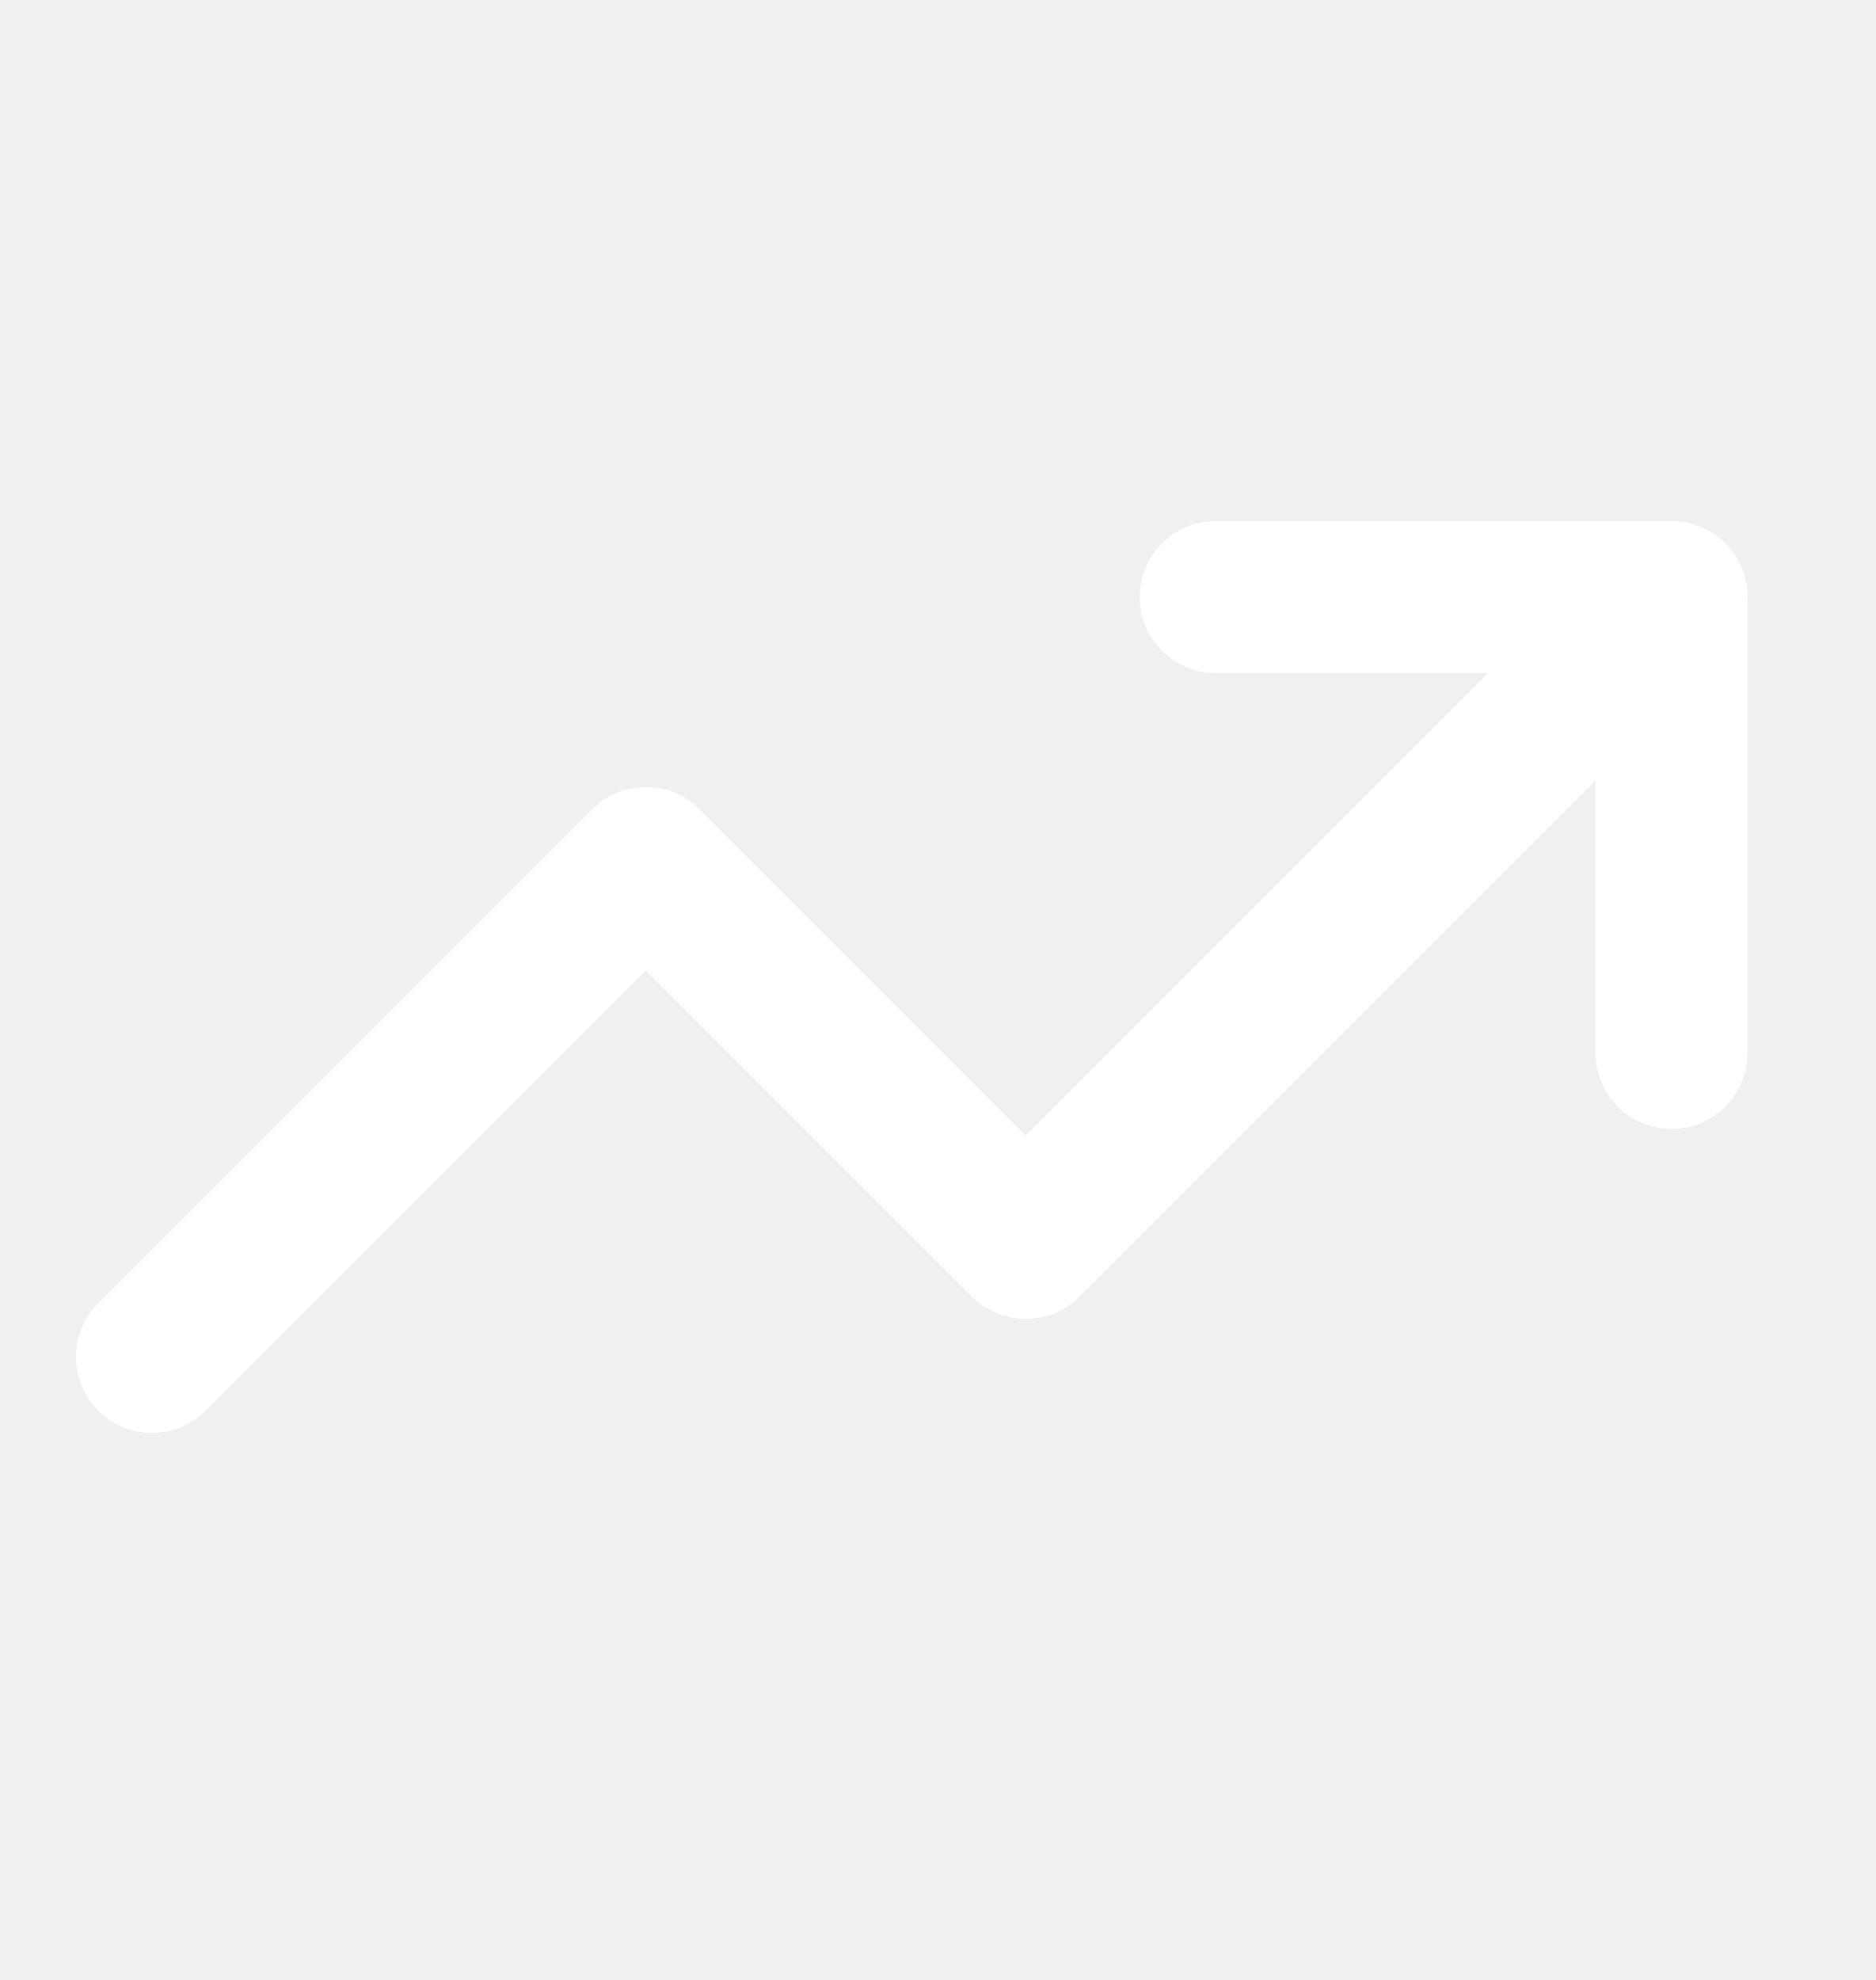
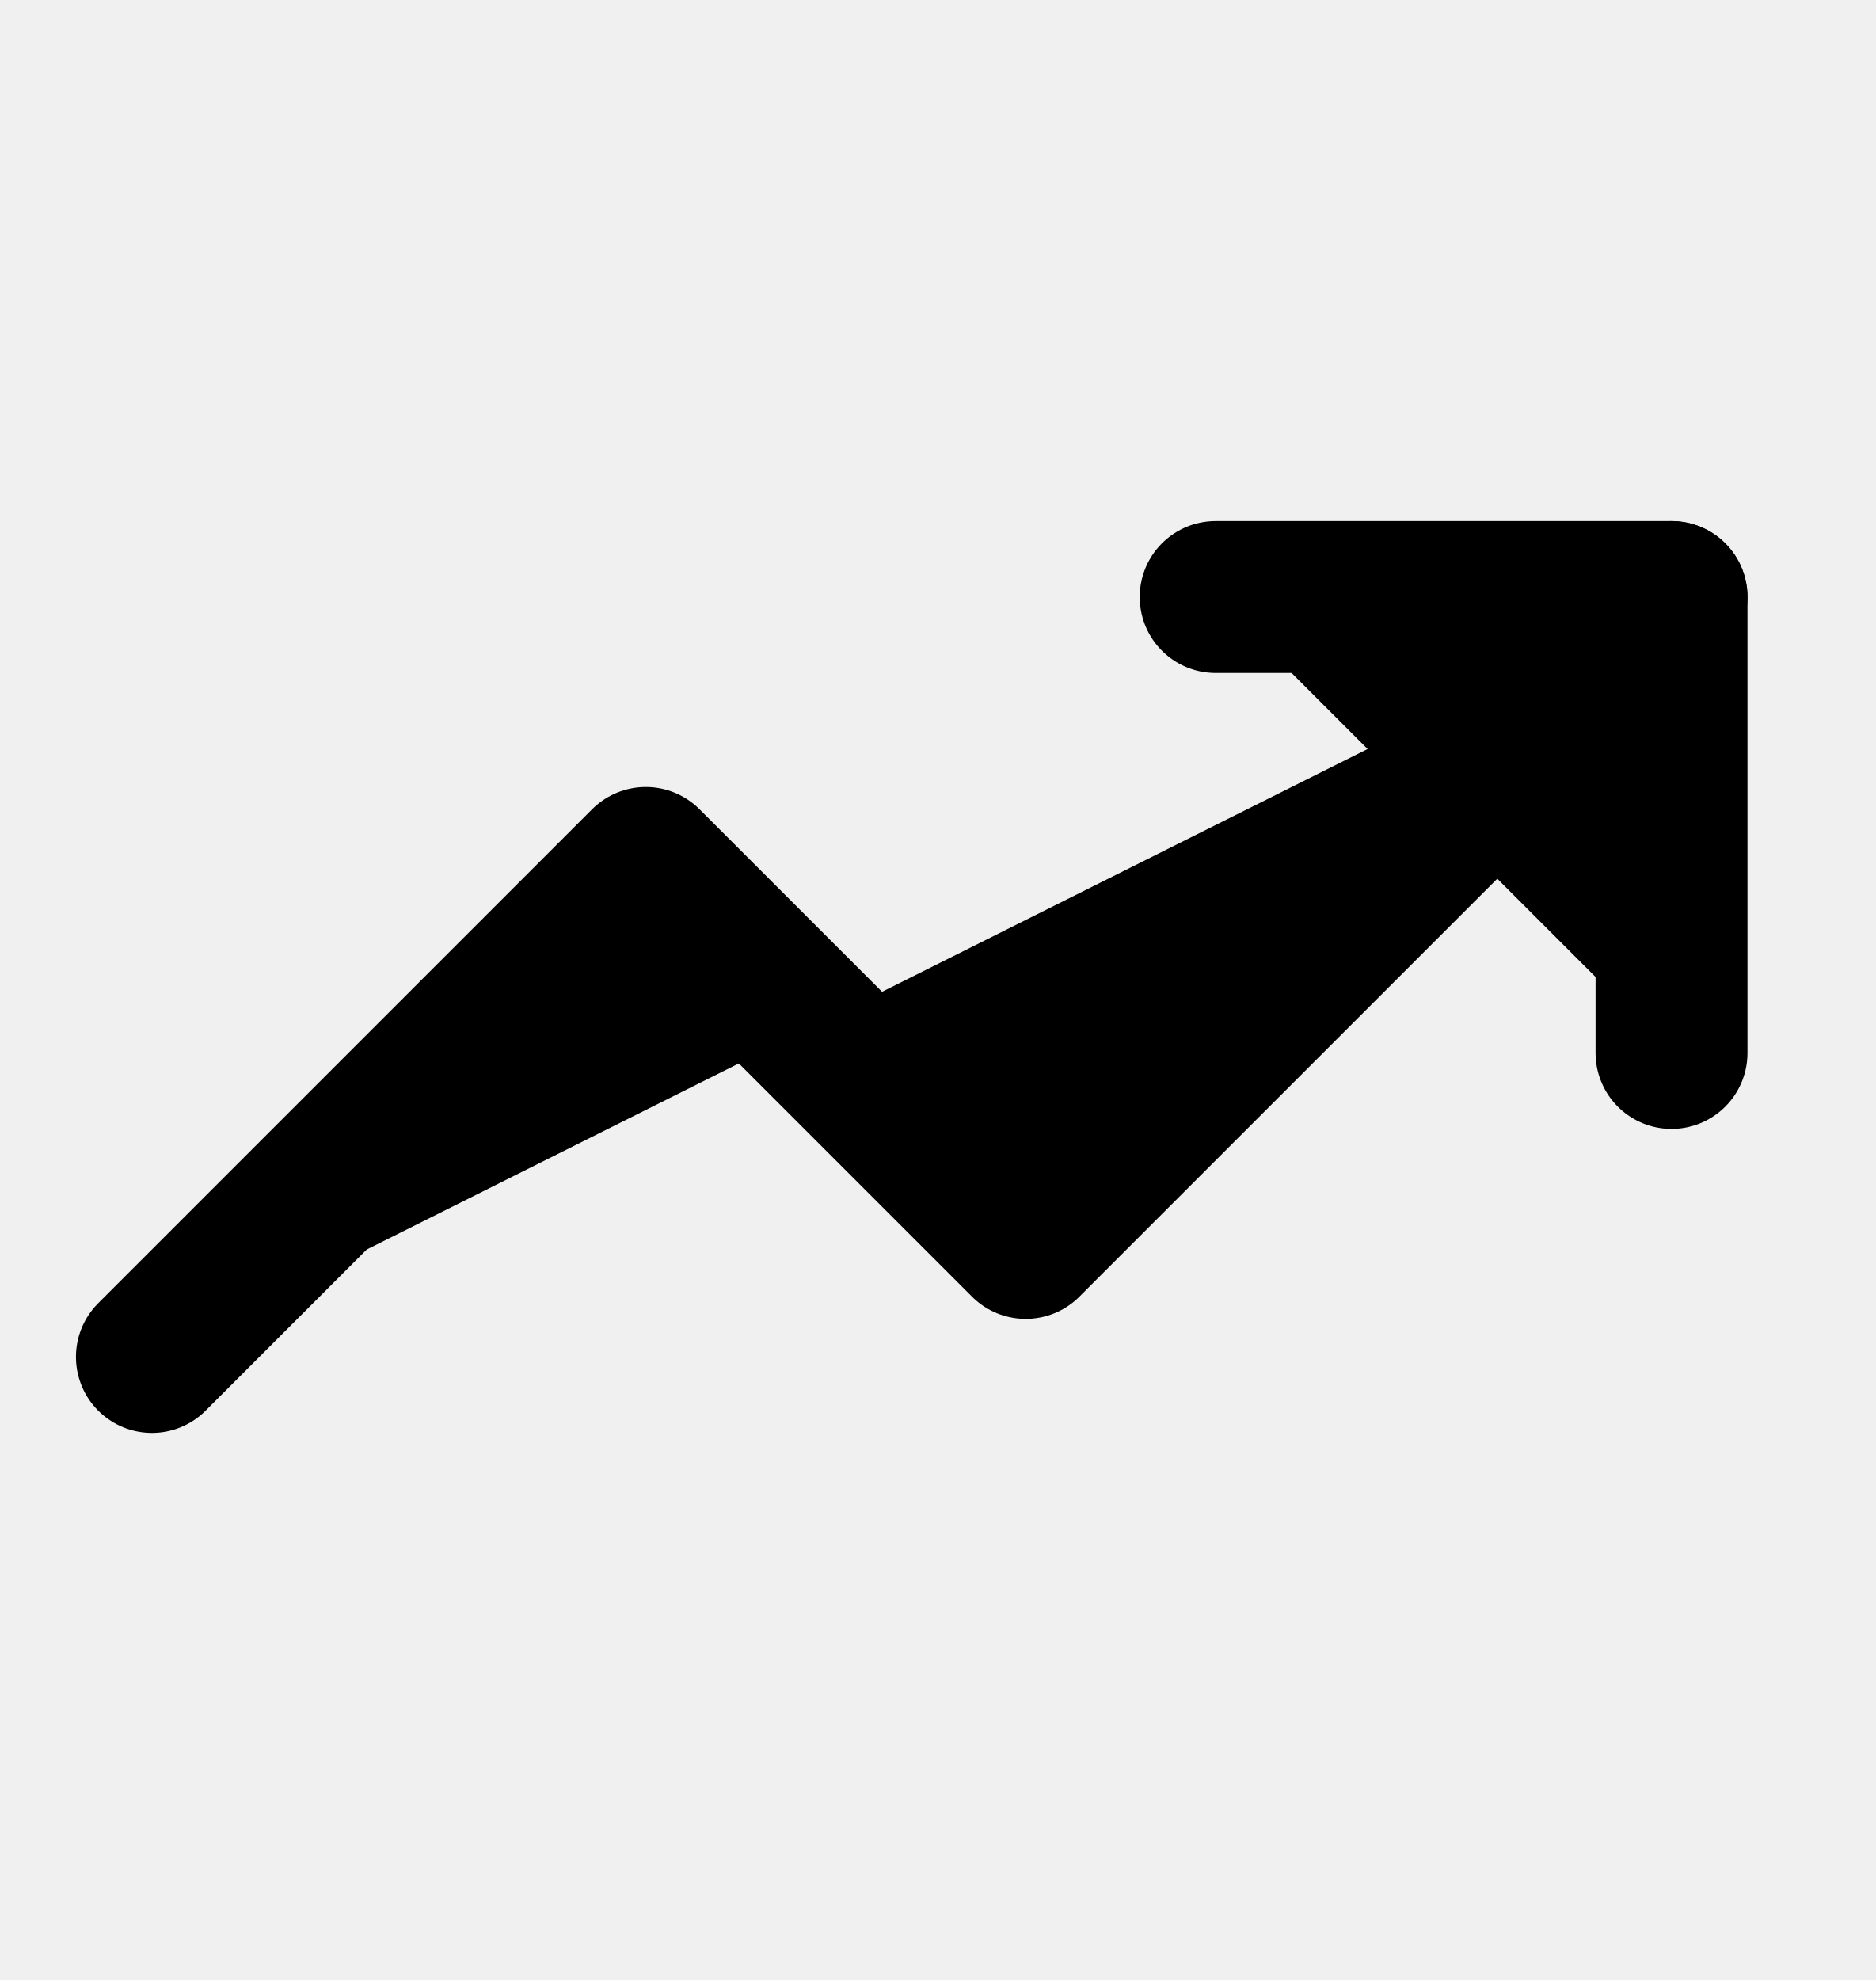
- <svg xmlns="http://www.w3.org/2000/svg" width="18" height="19" viewBox="0 0 18 19" fill="none">
-   <path d="M11.667 5.729H16.042V10.104" stroke="white" stroke-width="1.458" stroke-linecap="round" stroke-linejoin="round" />
-   <path d="M16.042 5.729L9.844 11.927L6.198 8.281L1.458 13.021" stroke="white" stroke-width="1.458" stroke-linecap="round" stroke-linejoin="round" />
+ <svg xmlns="http://www.w3.org/2000/svg" width="100%" height="100%" viewBox="0 0 18 19" fill="currentColor">
+   <path d="M11.667 5.729H16.042V10.104" stroke="currentColor" stroke-width="1.458" stroke-linecap="round" stroke-linejoin="round" />
+   <path d="M16.042 5.729L9.844 11.927L6.198 8.281L1.458 13.021" stroke="currentColor" stroke-width="1.458" stroke-linecap="round" stroke-linejoin="round" />
</svg>
